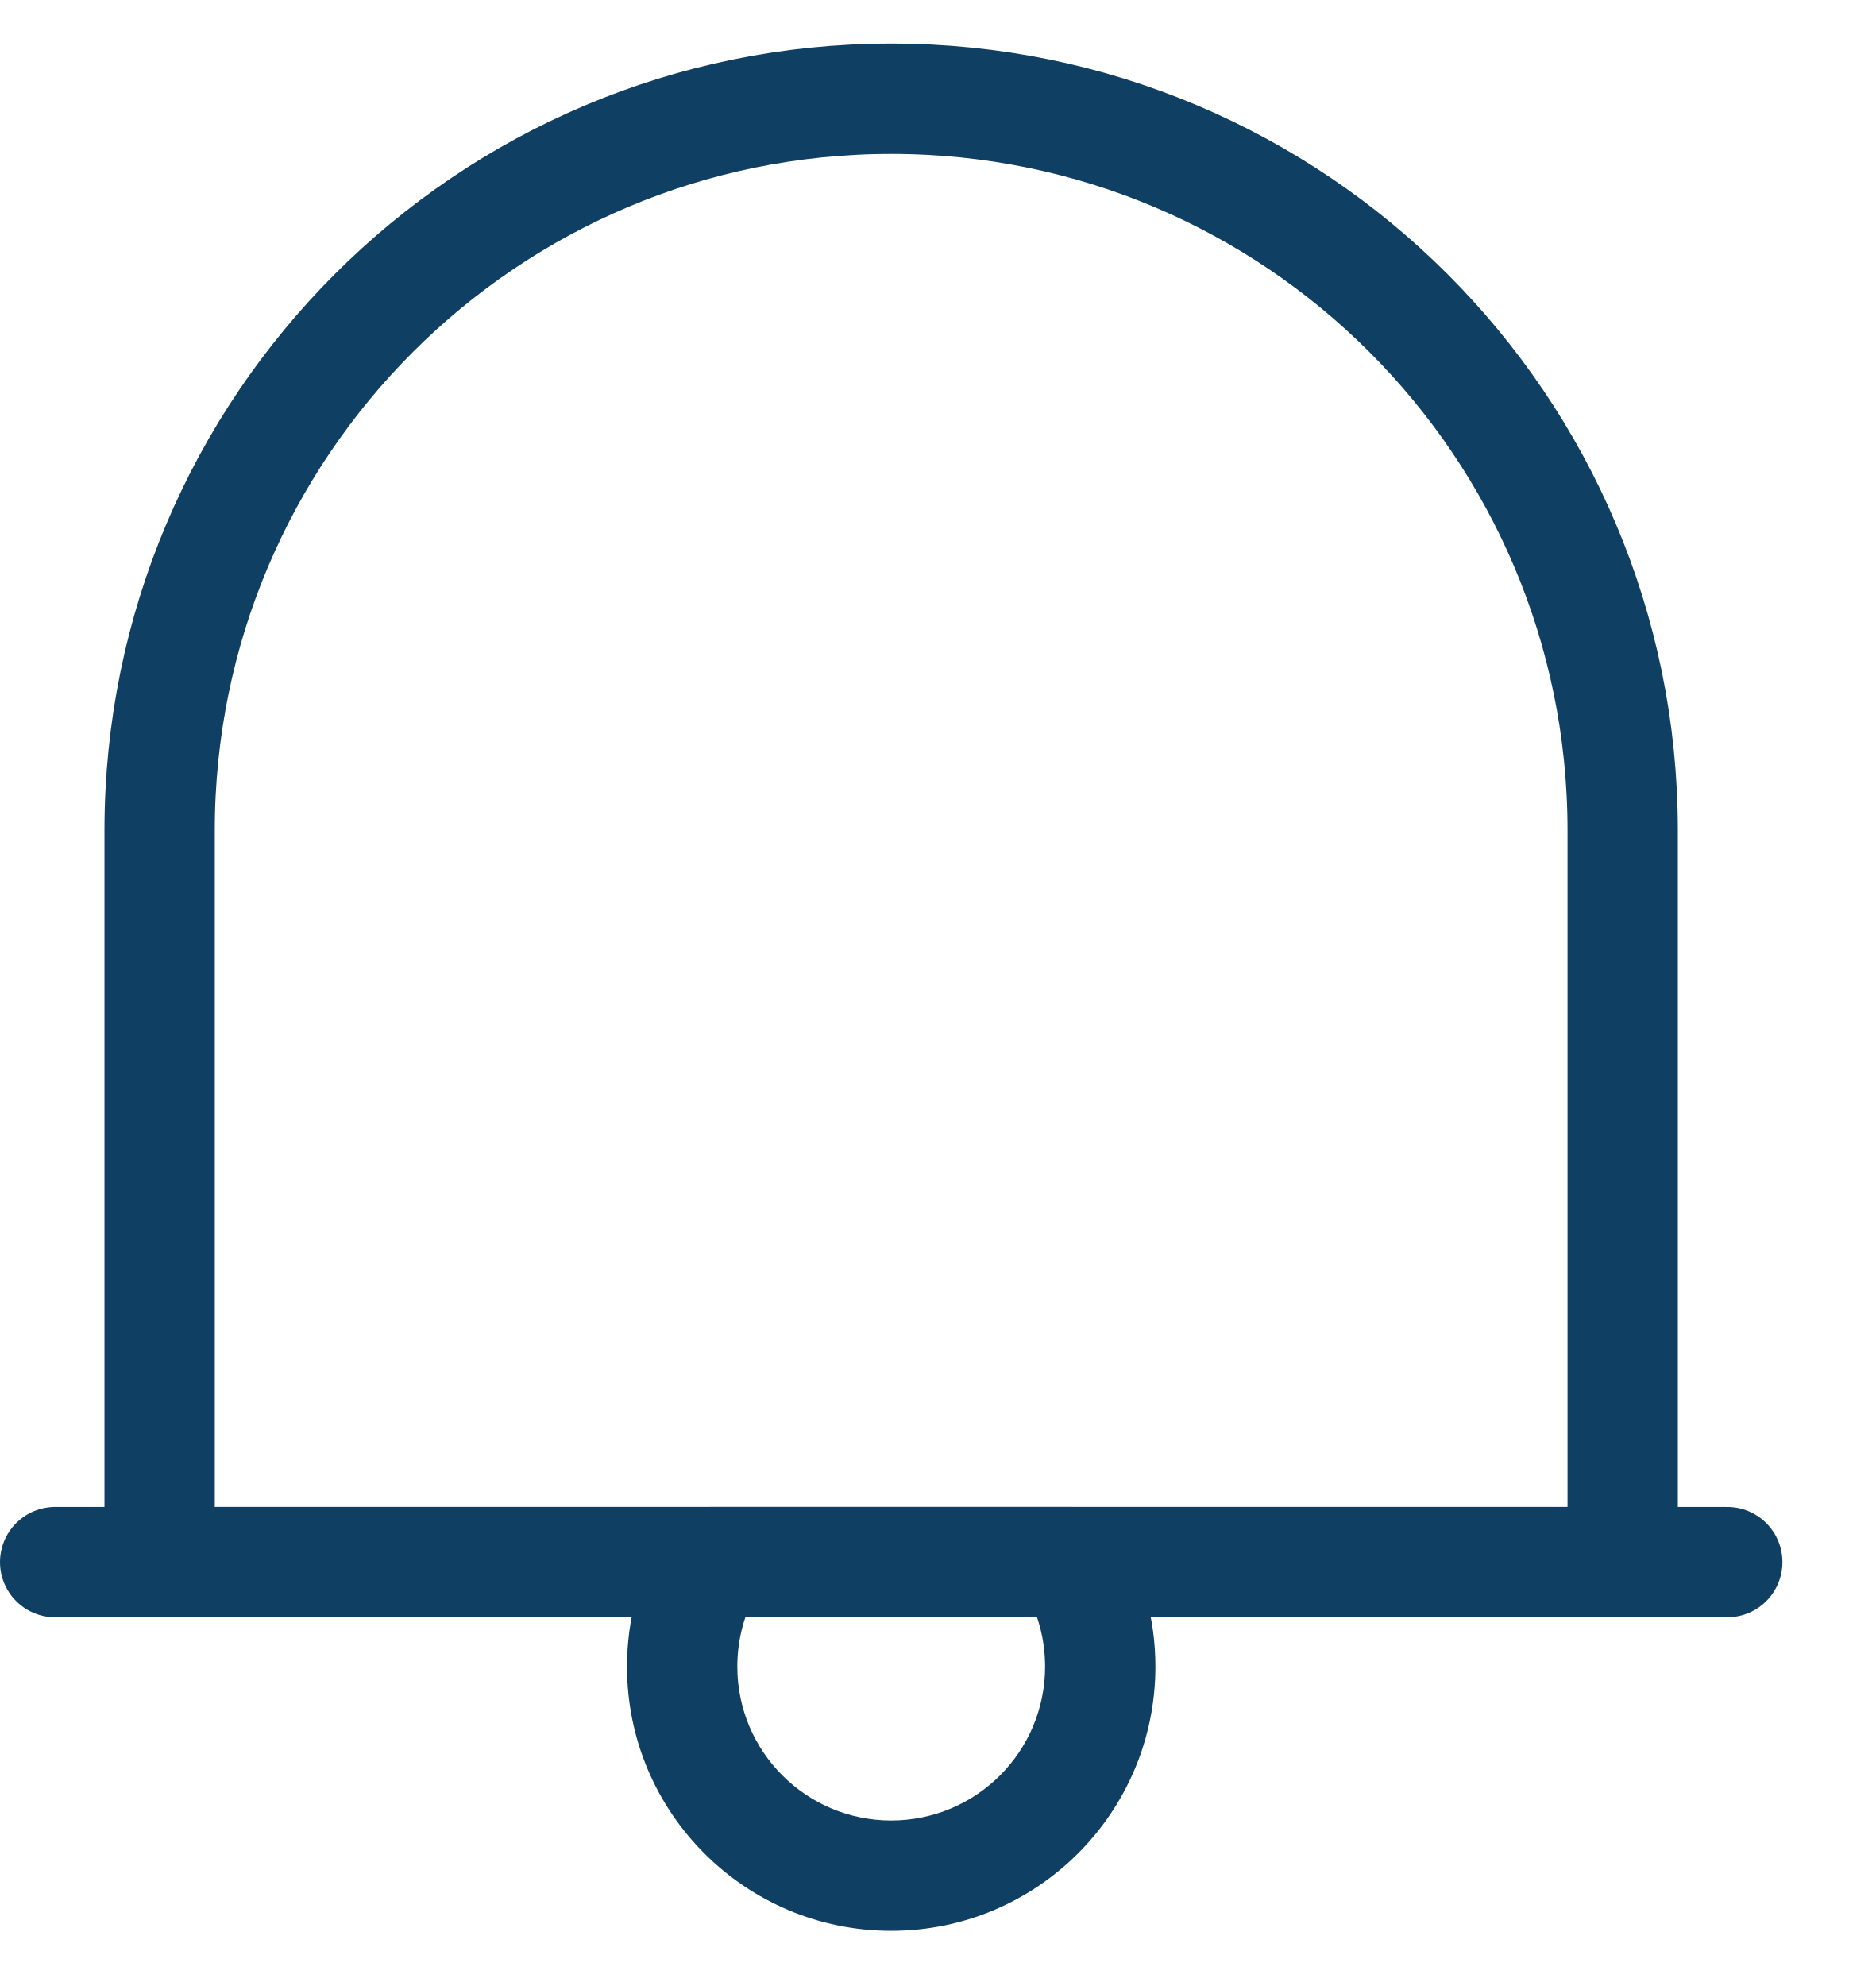
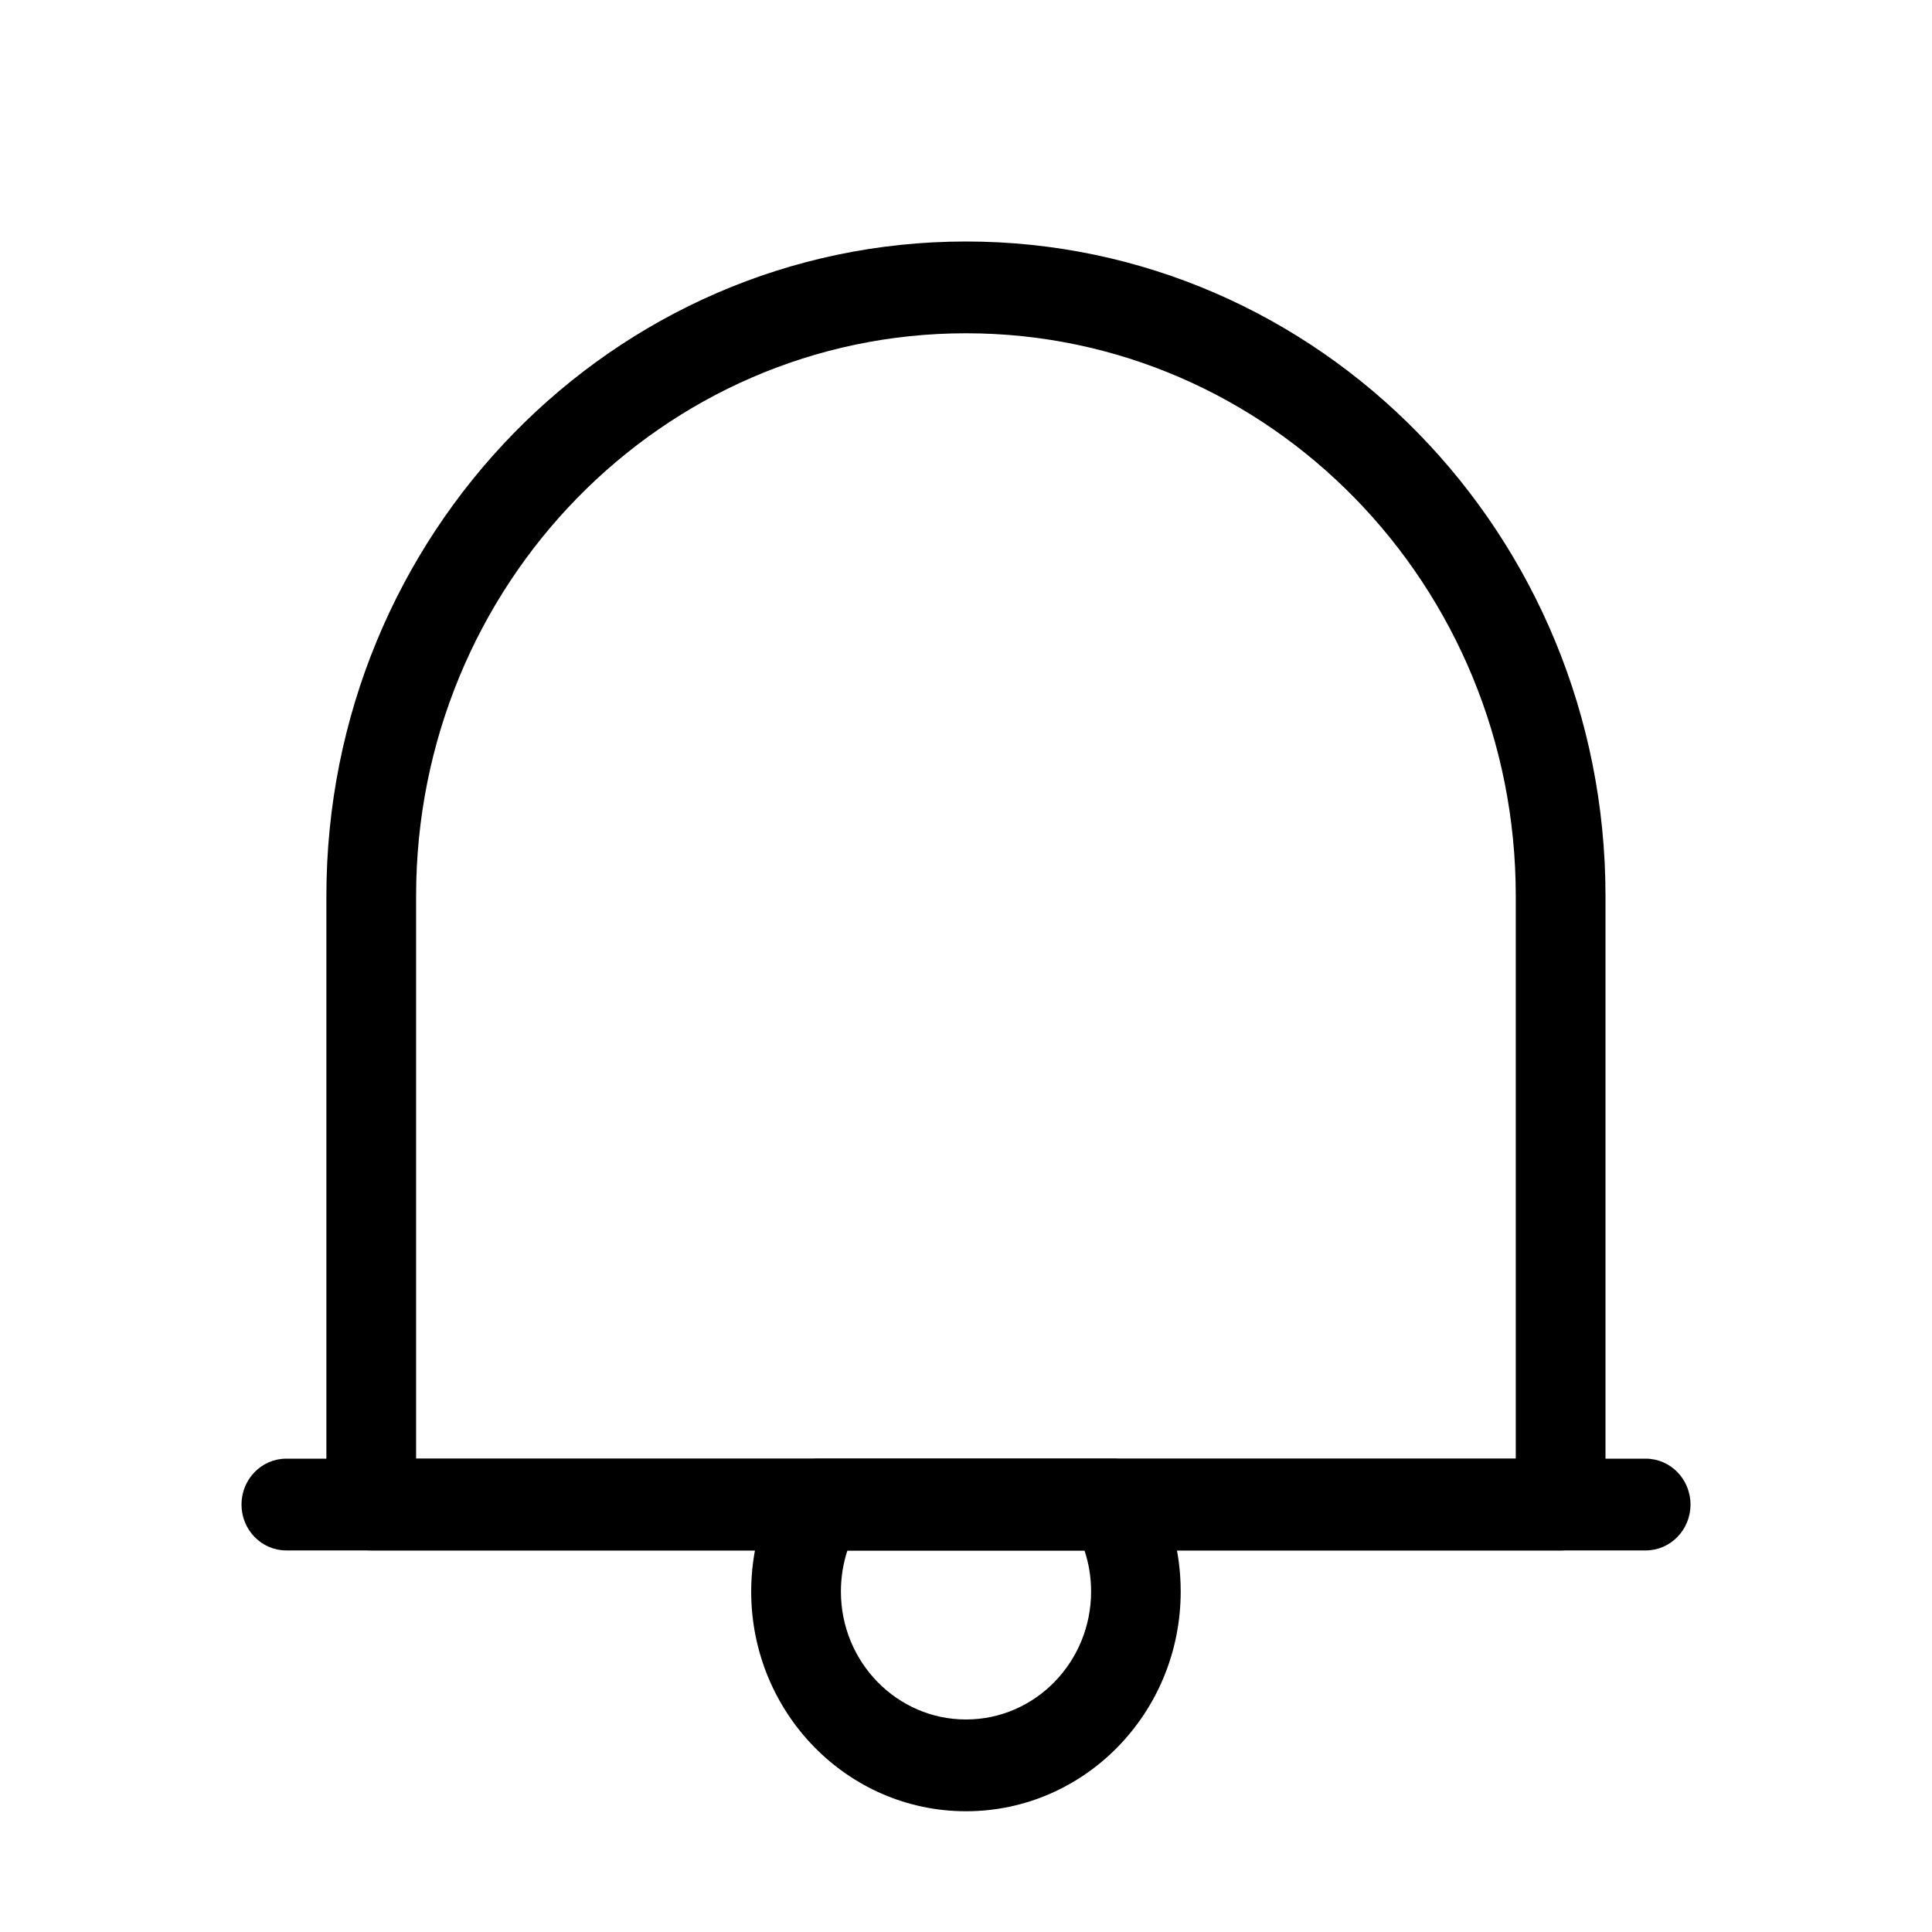
- <svg xmlns="http://www.w3.org/2000/svg" width="17" height="18" viewBox="0 0 17 18" fill="none">
-   <path d="M0.5 14.158H15.658" stroke="#0F3F62" stroke-linecap="round" stroke-linejoin="round" />
-   <path d="M1.447 7.526C1.447 3.864 4.416 0.895 8.079 0.895V0.895C11.741 0.895 14.71 3.864 14.71 7.526V14.158H1.447V7.526Z" stroke="#0F3F62" stroke-linecap="round" stroke-linejoin="round" />
-   <path d="M6.438 14.158V13.658C6.259 13.658 6.094 13.753 6.005 13.908L6.438 14.158ZM9.72 14.158L10.153 13.908C10.063 13.753 9.899 13.658 9.72 13.658V14.158ZM6.684 15.105C6.684 14.85 6.752 14.613 6.87 14.408L6.005 13.908C5.801 14.26 5.684 14.67 5.684 15.105H6.684ZM8.079 16.5C7.309 16.5 6.684 15.876 6.684 15.105H5.684C5.684 16.428 6.756 17.5 8.079 17.5V16.5ZM9.474 15.105C9.474 15.876 8.849 16.5 8.079 16.5V17.5C9.401 17.5 10.474 16.428 10.474 15.105H9.474ZM9.287 14.408C9.406 14.613 9.474 14.85 9.474 15.105H10.474C10.474 14.67 10.357 14.26 10.153 13.908L9.287 14.408ZM9.72 13.658H6.438V14.658H9.72V13.658Z" fill="#0F3F62" />
+ <svg xmlns="http://www.w3.org/2000/svg" width="16" height="16" viewBox="0 0 16 16" fill="none">
+   <rect width="16" height="16" fill="none" />
+   <path fill-rule="evenodd" clip-rule="evenodd" d="M2 12.46C2 12.25 2.166 12.08 2.371 12.08H13.629C13.834 12.08 14 12.25 14 12.46C14 12.67 13.834 12.84 13.629 12.84H2.371C2.166 12.84 2 12.67 2 12.46Z" fill="currentColor" />
+   <path fill-rule="evenodd" clip-rule="evenodd" d="M2.703 7.42C2.703 4.427 5.075 2 8 2C10.925 2 13.296 4.427 13.296 7.42V12.46C13.296 12.67 13.13 12.84 12.925 12.84H3.075C2.87 12.84 2.703 12.67 2.703 12.46V7.42ZM8 2.76C5.485 2.76 3.446 4.846 3.446 7.42V12.08H12.553V7.42C12.553 4.846 10.515 2.76 8 2.76Z" fill="currentColor" />
+   <path fill-rule="evenodd" clip-rule="evenodd" d="M6.46 12.27C6.526 12.152 6.648 12.08 6.781 12.08H9.219C9.351 12.08 9.474 12.152 9.54 12.27C9.692 12.538 9.778 12.849 9.778 13.18C9.778 14.185 8.982 15 8 15C7.018 15 6.221 14.185 6.221 13.18C6.221 12.849 6.308 12.538 6.46 12.27ZM7.018 12.84C6.983 12.947 6.964 13.061 6.964 13.18C6.964 13.765 7.428 14.24 8 14.24C8.572 14.24 9.036 13.765 9.036 13.18C9.036 13.061 9.017 12.947 8.981 12.84H7.018Z" fill="currentColor" />
</svg>
